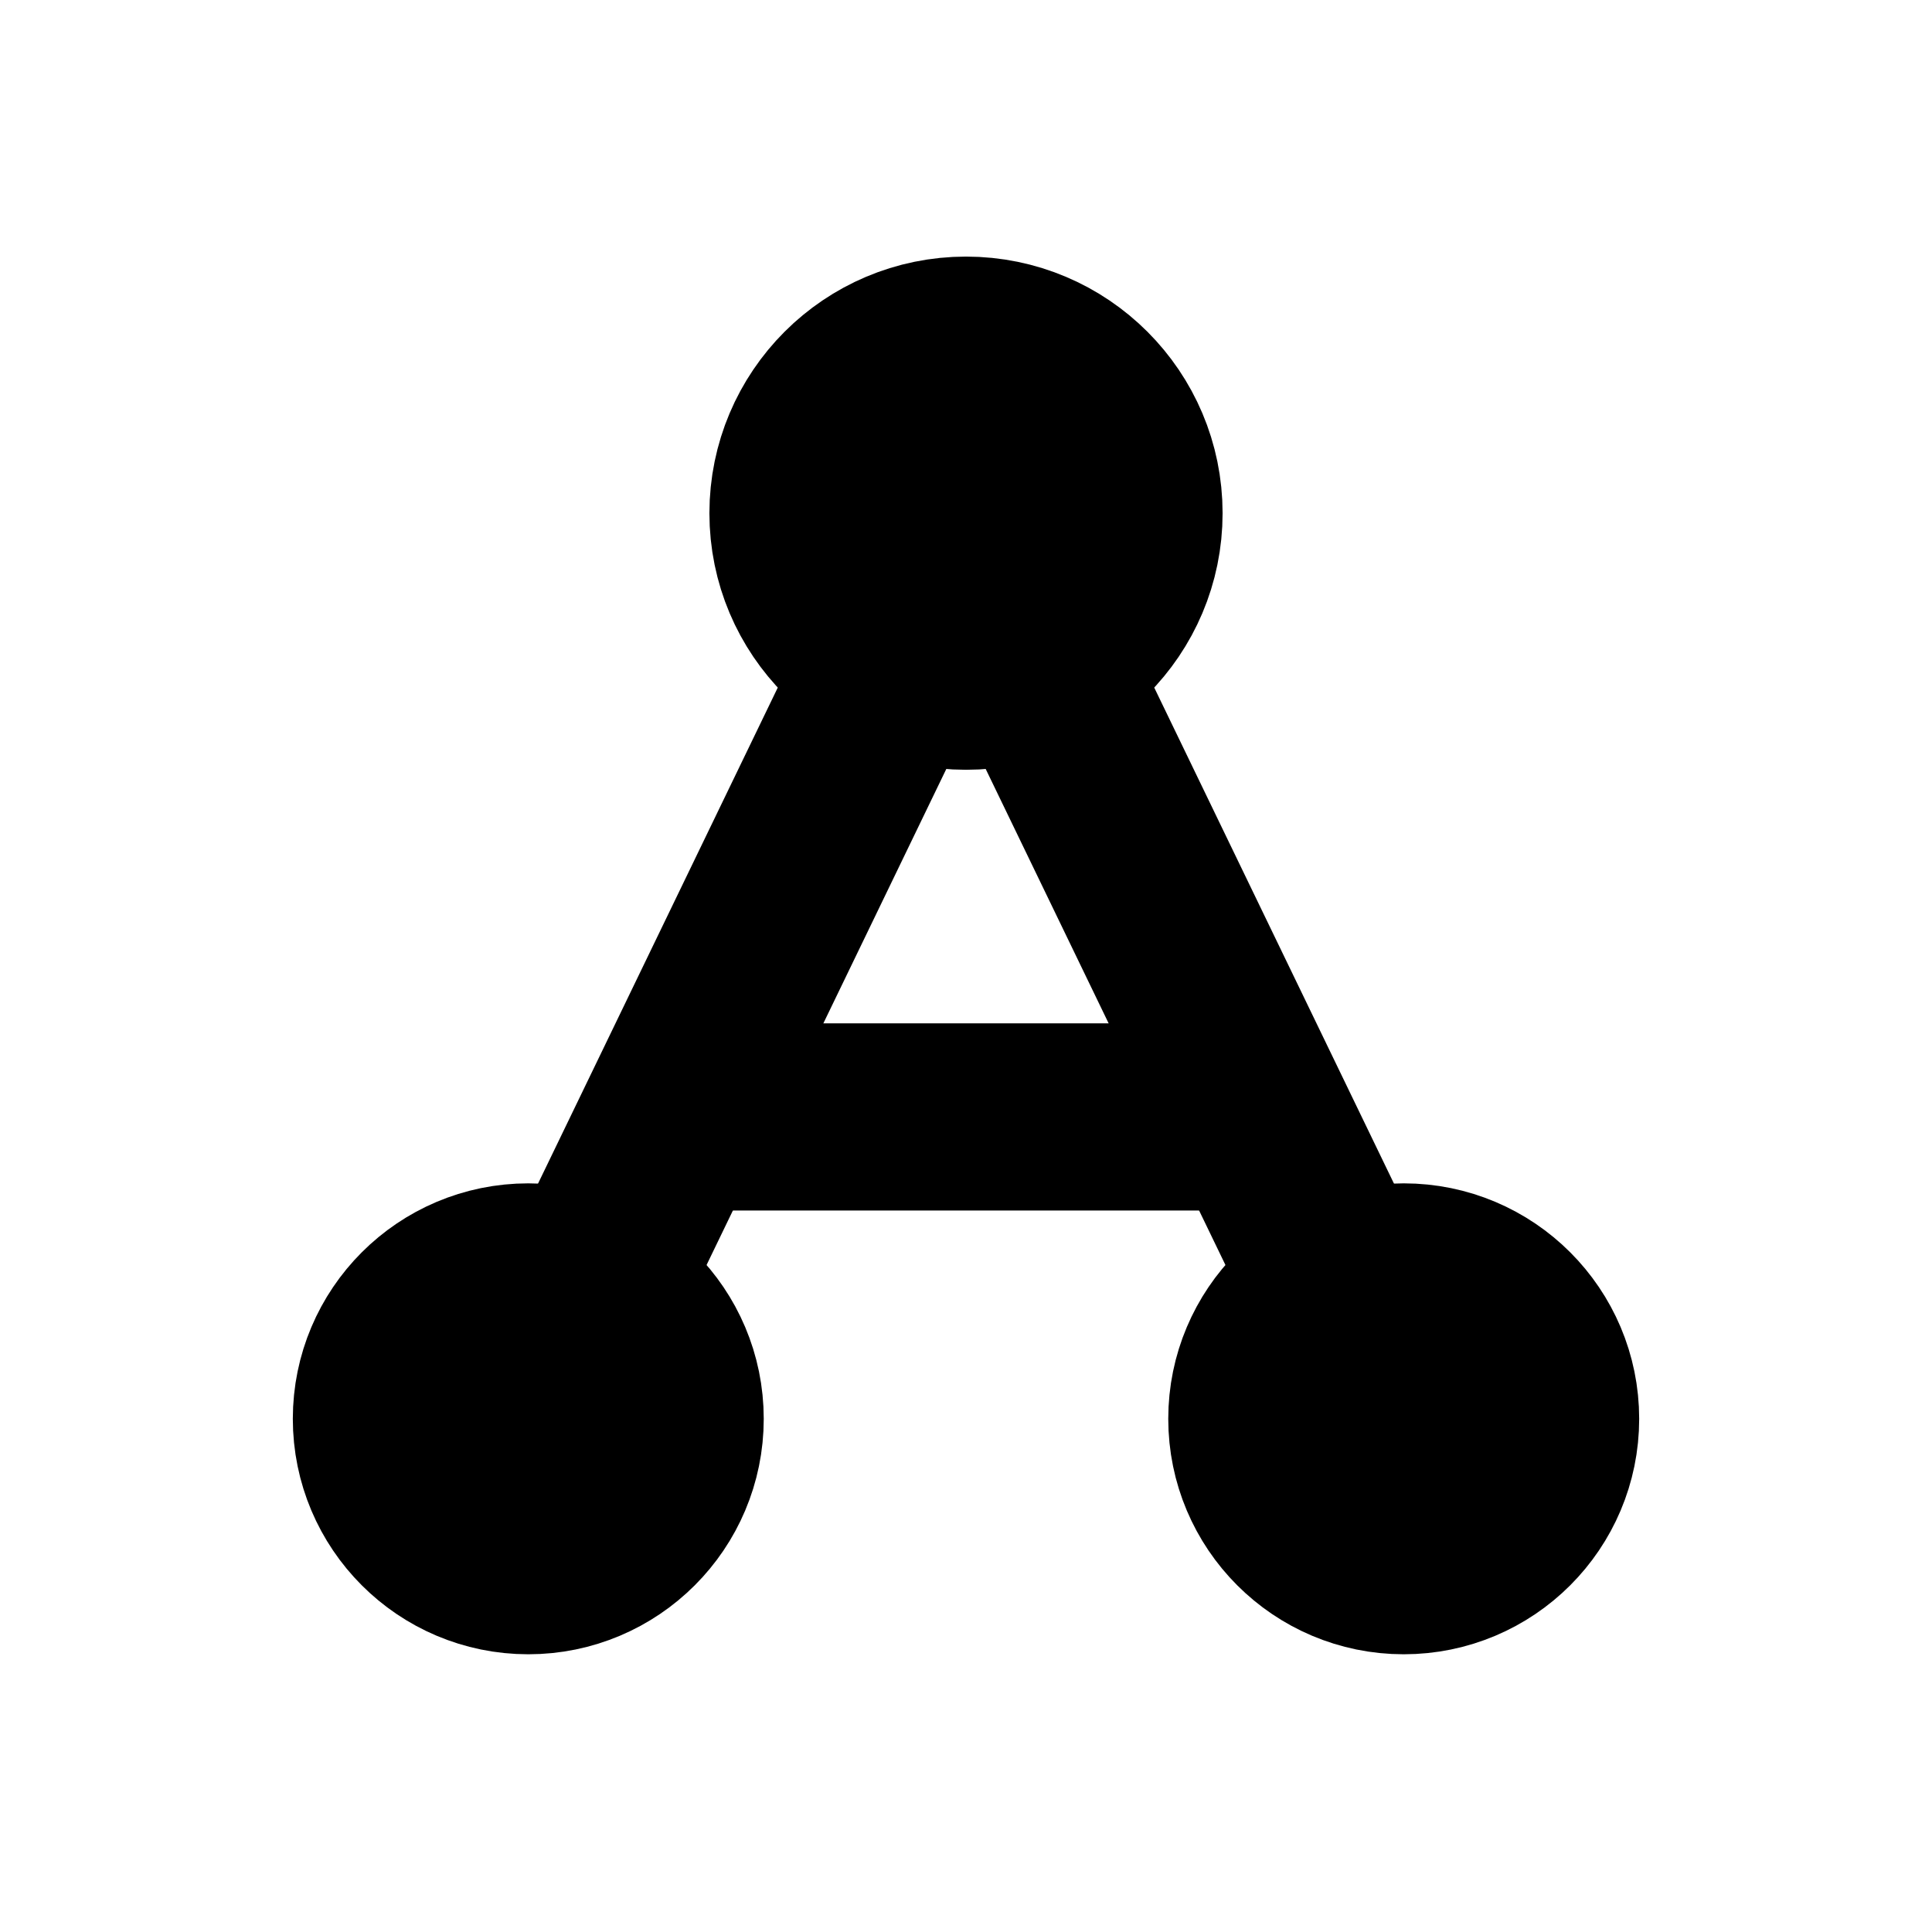
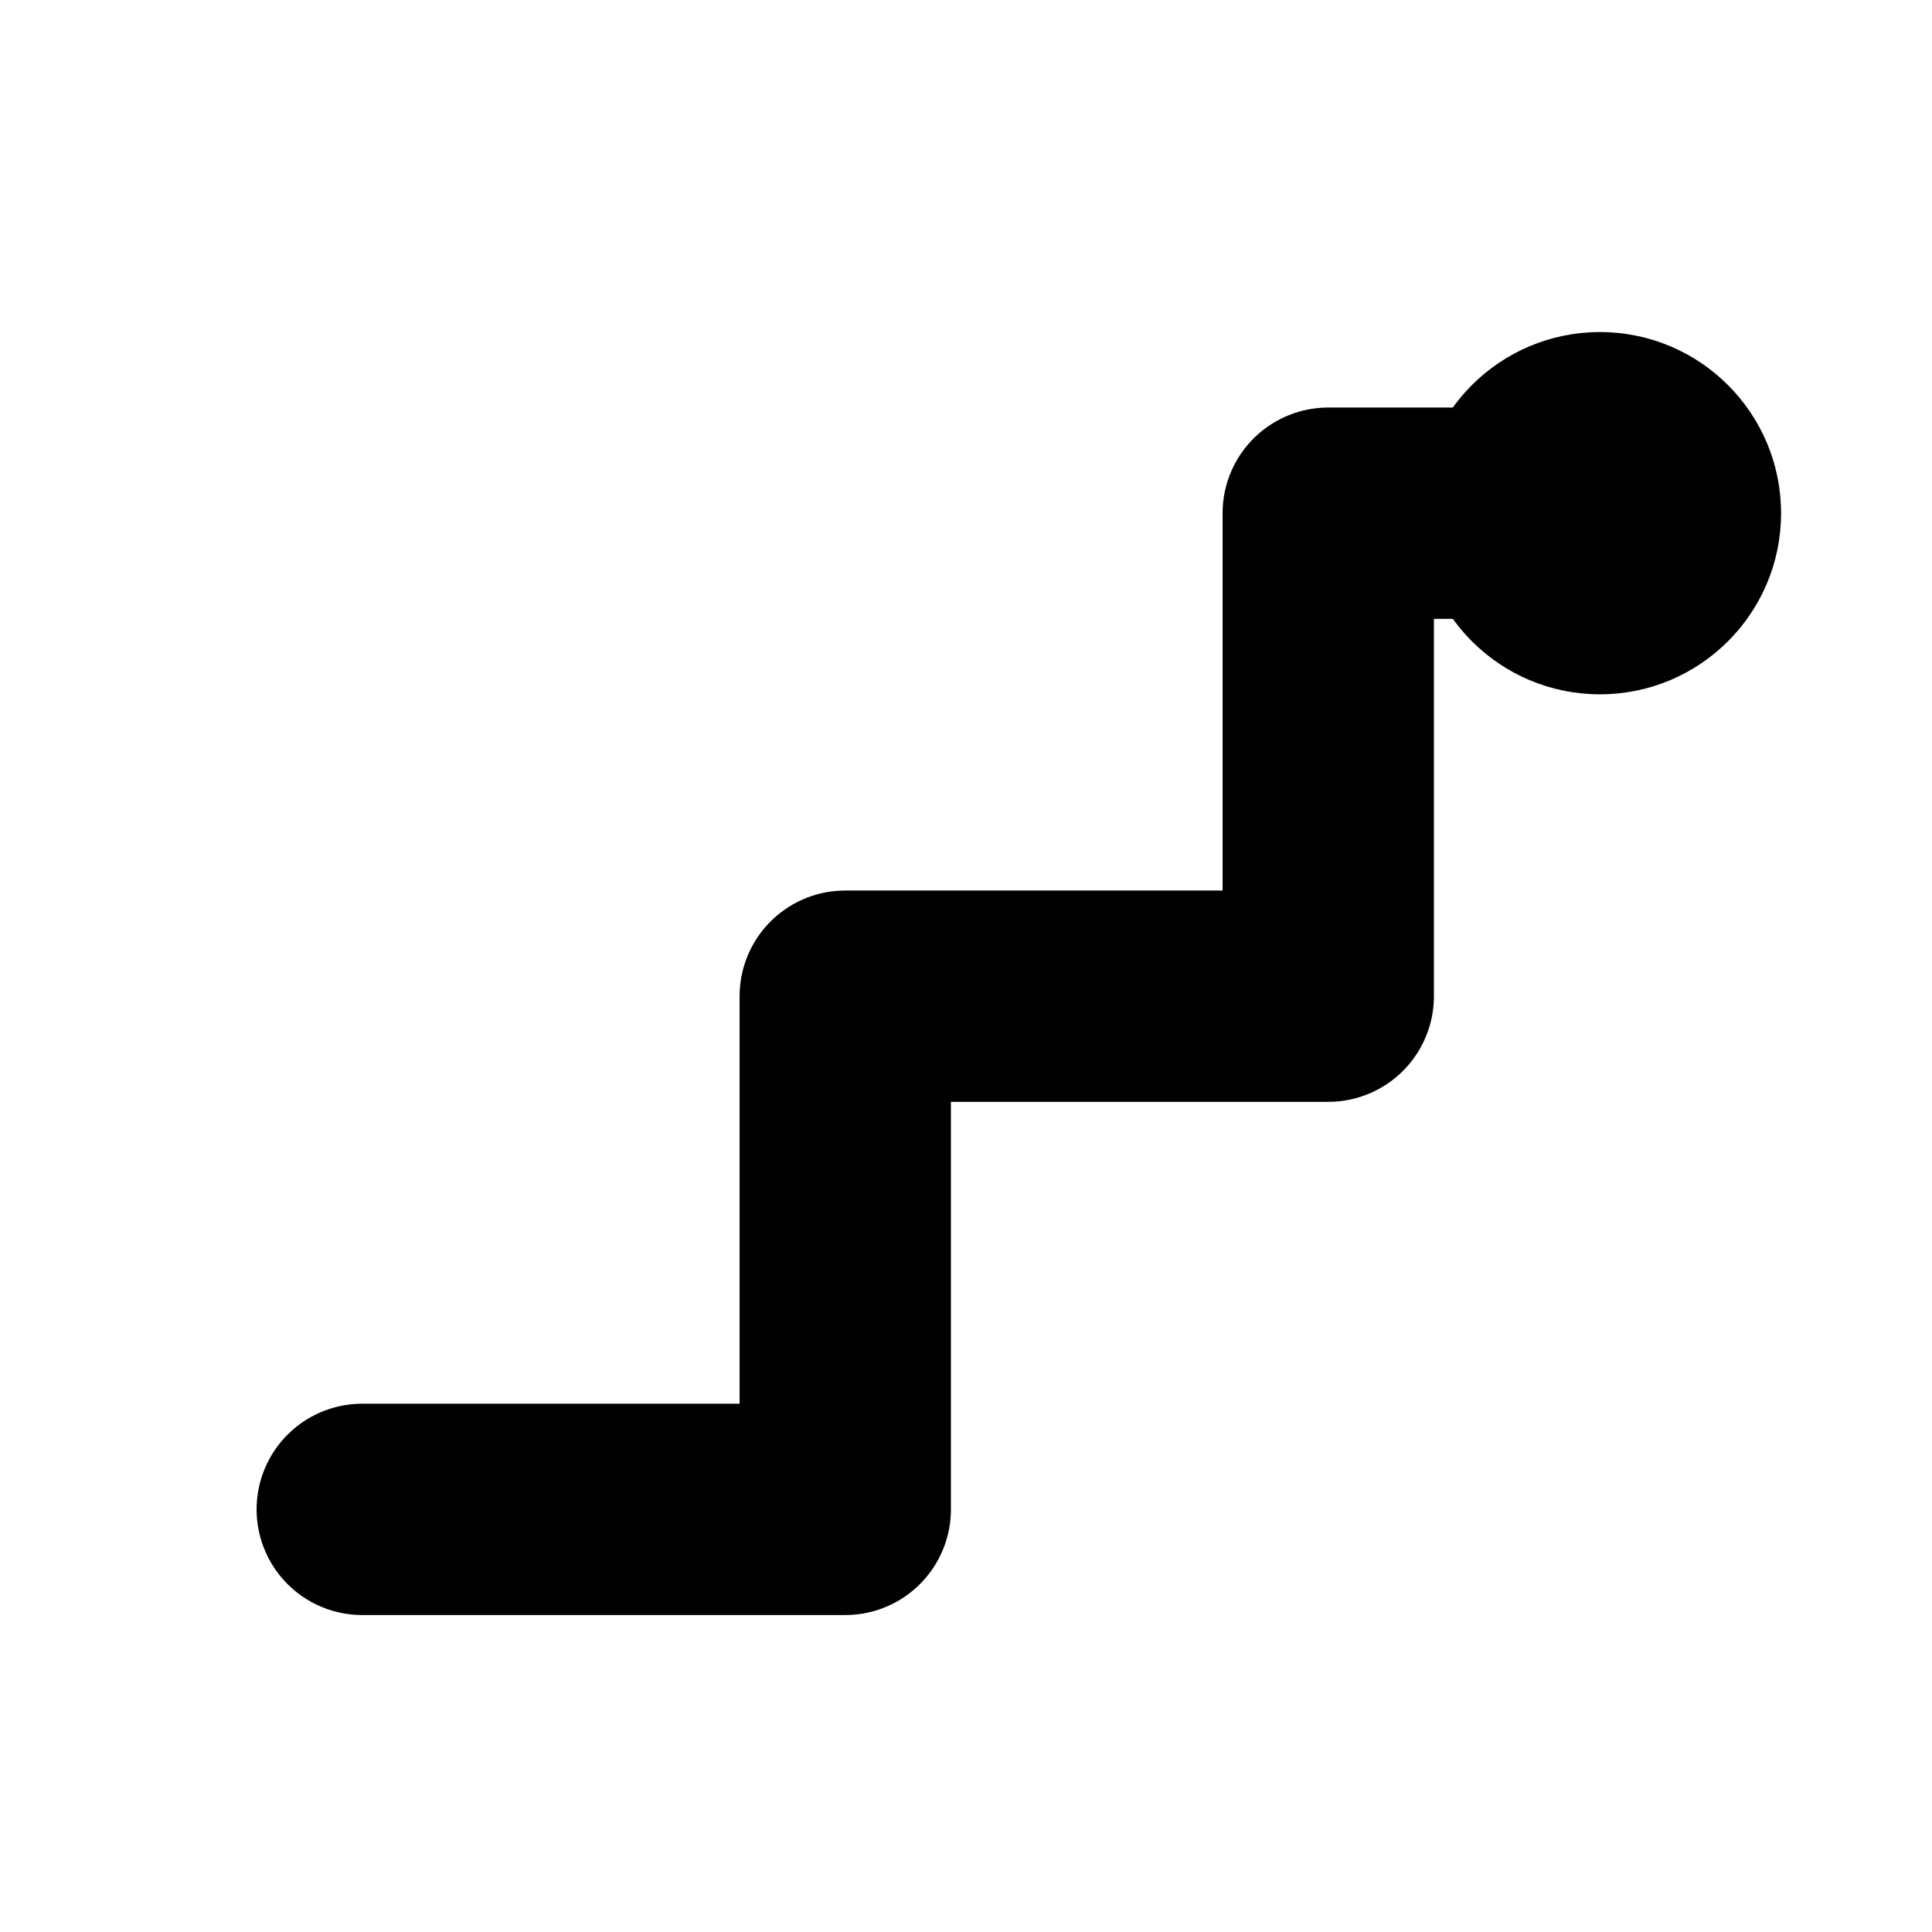
<svg xmlns="http://www.w3.org/2000/svg" viewBox="0 0 64 64" width="64" height="64" role="img" aria-label="AlgoYo‘l">
-   <g stroke="currentColor" stroke-width="6.2" stroke-linecap="round" stroke-linejoin="round" fill="currentColor">
-     <path d="M17.5 47 L32 17 L46.5 47" fill="none" />
-     <path d="M22.4 37 L41.6 37" fill="none" />
-     <circle cx="32" cy="17" r="5.4" />
-     <circle cx="17.5" cy="47" r="4.7" />
-     <circle cx="46.5" cy="47" r="4.7" />
+   <g stroke="currentColor" stroke-linecap="round" stroke-linejoin="round" fill="none">
+     <path d="M12 50 H28 V33 H44 V17 H53" stroke-width="7" />
  </g>
+   <circle cx="53" cy="17" r="6" fill="currentColor" />
</svg>
